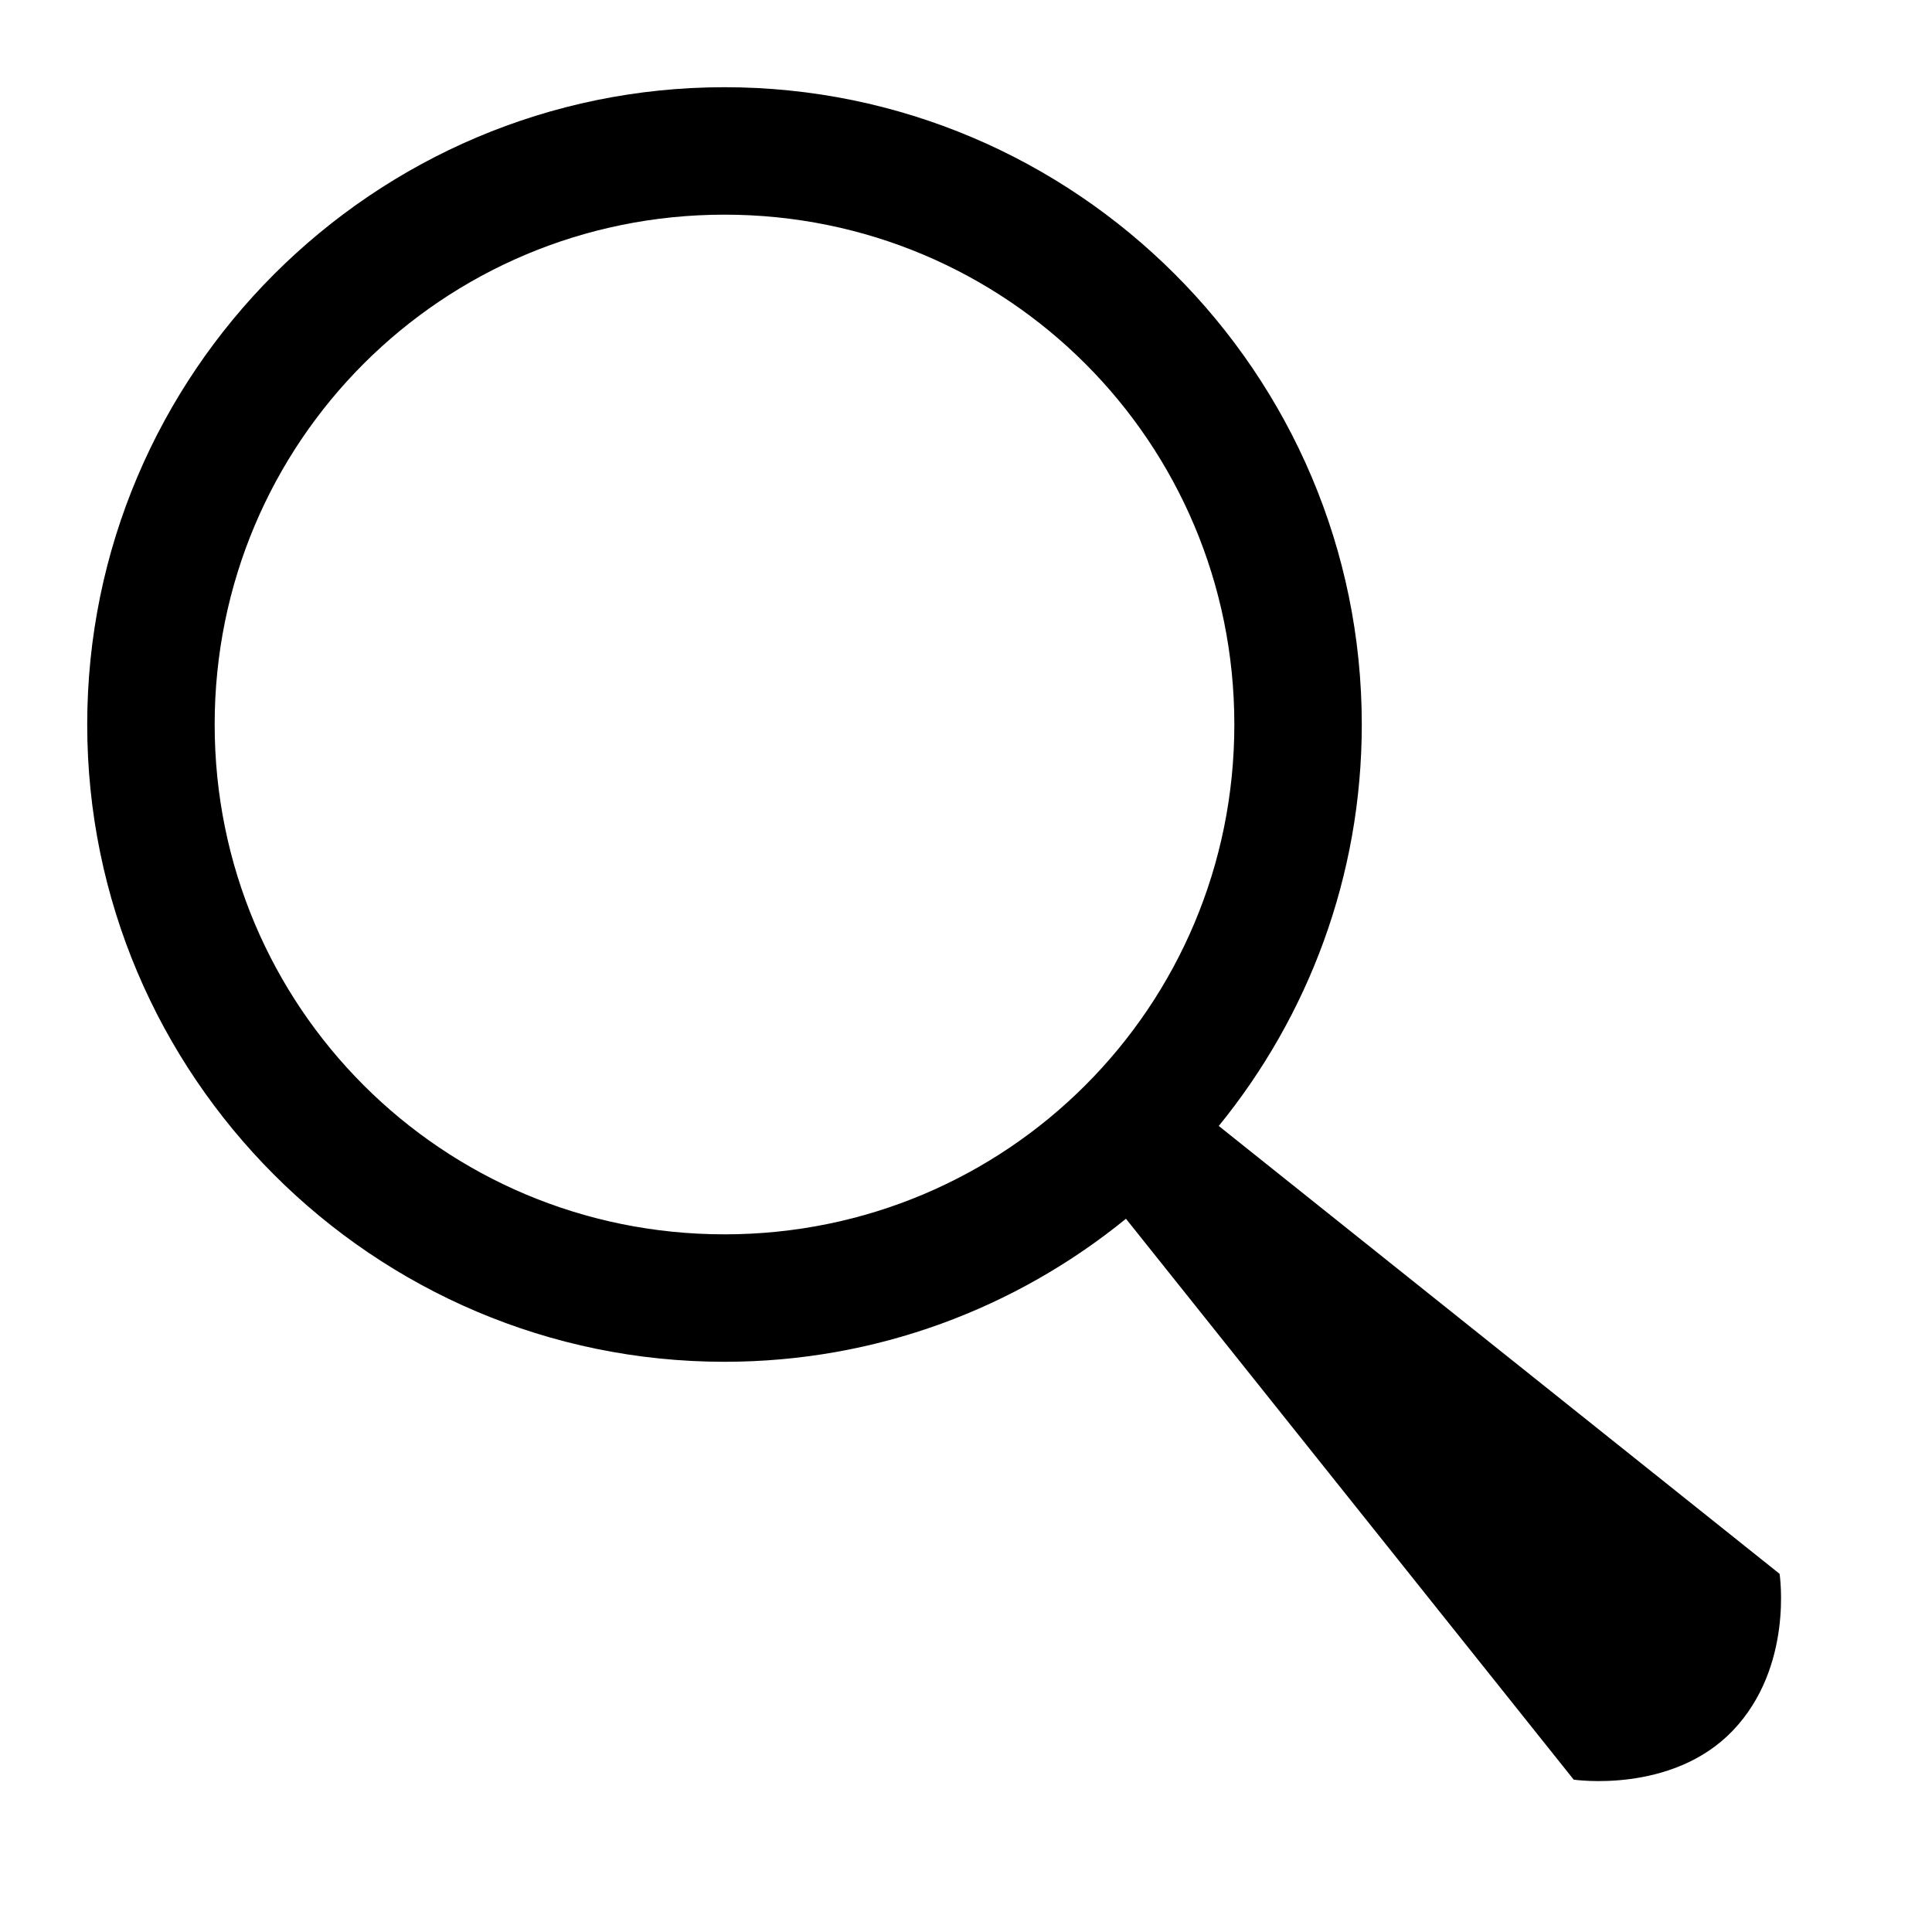
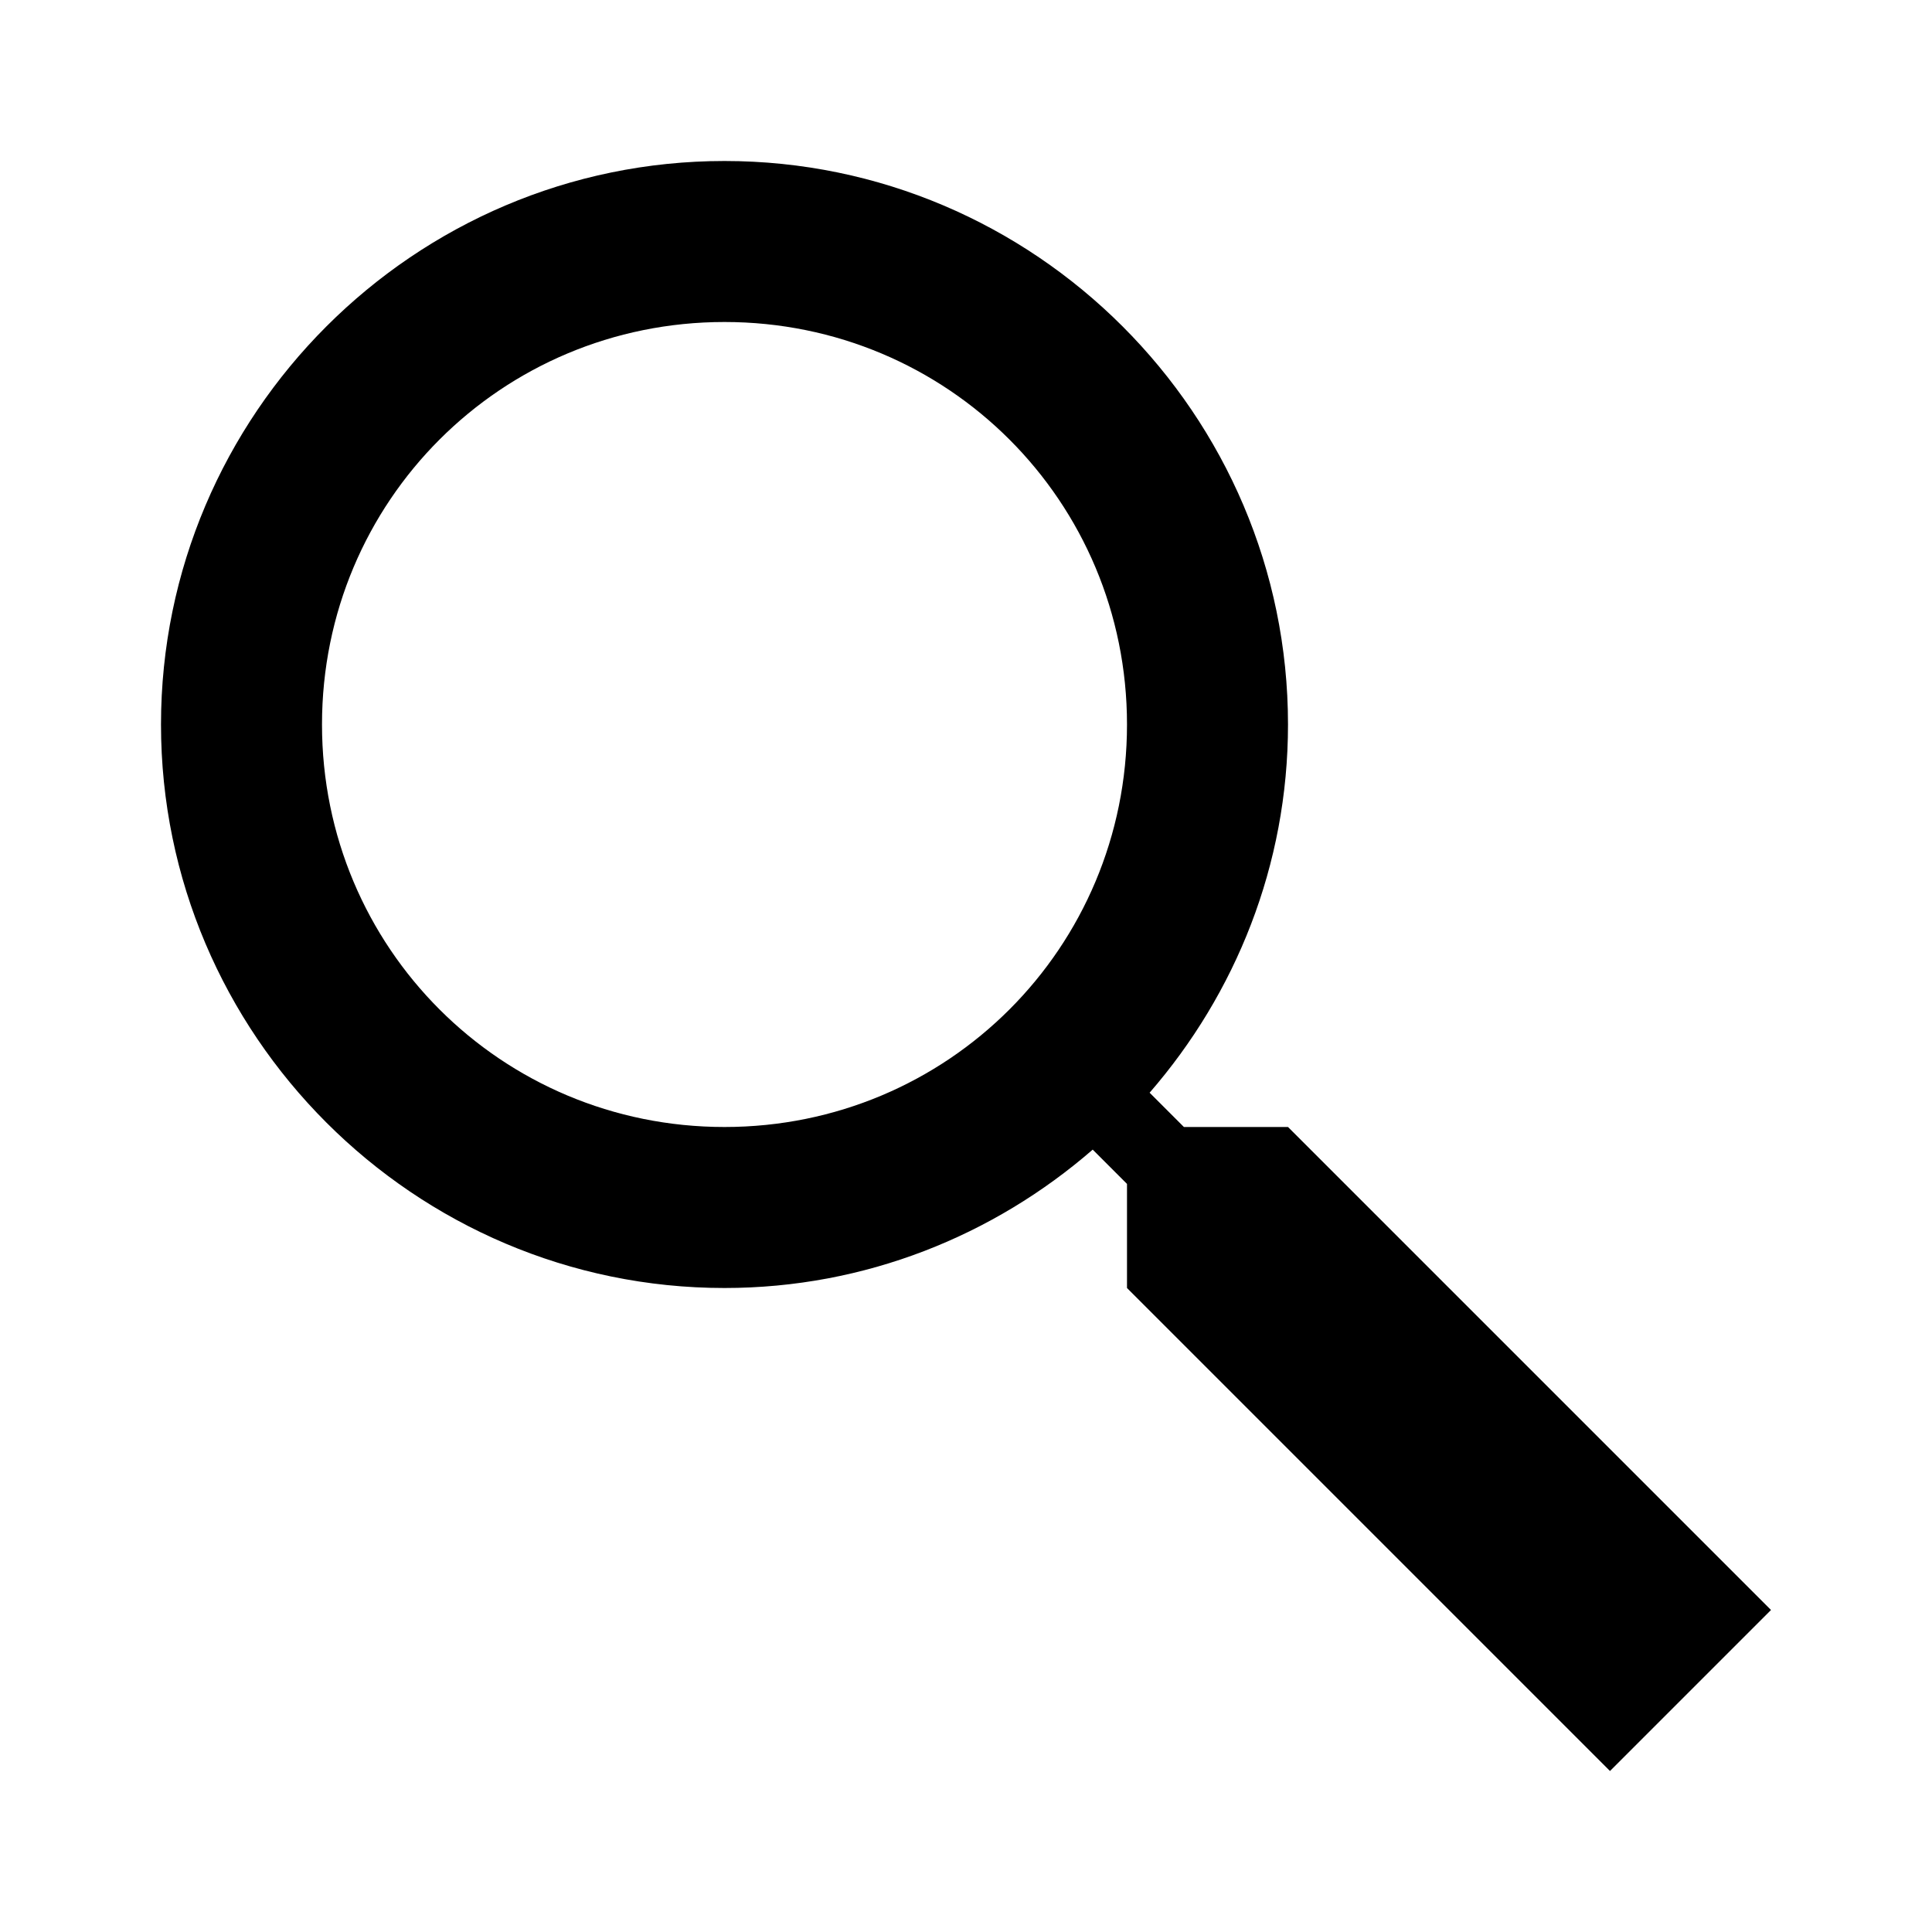
- <svg xmlns="http://www.w3.org/2000/svg" fill="#000000" viewBox="0 0 64 64" width="64px" height="64px">
-   <path d="M 24 2.889 C 12.366 2.889 2.889 12.366 2.889 24 C 2.889 35.634 12.366 45.111 24 45.111 C 29.037 45.111 33.665 43.331 37.299 40.373 L 52.131 58.953 C 52.131 58.953 55.379 59.436 57.396 57.334 C 59.427 55.216 58.951 52.135 58.951 52.135 L 40.373 37.299 C 43.331 33.665 45.111 29.037 45.111 24 C 45.111 12.366 35.634 2.889 24 2.889 z M 24 7.111 C 33.353 7.111 40.889 14.647 40.889 24 C 40.889 33.353 33.353 40.889 24 40.889 C 14.647 40.889 7.111 33.353 7.111 24 C 7.111 14.647 14.647 7.111 24 7.111 z" />
+ <svg xmlns="http://www.w3.org/2000/svg" fill="#000000" viewBox="0 0 24 24" width="24px" height="24px">
+   <path d="M 9 2 C 5.146 2 2 5.146 2 9 C 2 12.854 5.146 16 9 16 C 10.748 16 12.345 15.348 13.574 14.281 L 14 14.707 L 14 16 L 20 22 L 22 20 L 16 14 L 14.707 14 L 14.281 13.574 C 15.348 12.345 16 10.748 16 9 C 16 5.146 12.854 2 9 2 z M 9 4 C 11.773 4 14 6.227 14 9 C 14 11.773 11.773 14 9 14 C 6.227 14 4 11.773 4 9 C 4 6.227 6.227 4 9 4 z" />
</svg>
